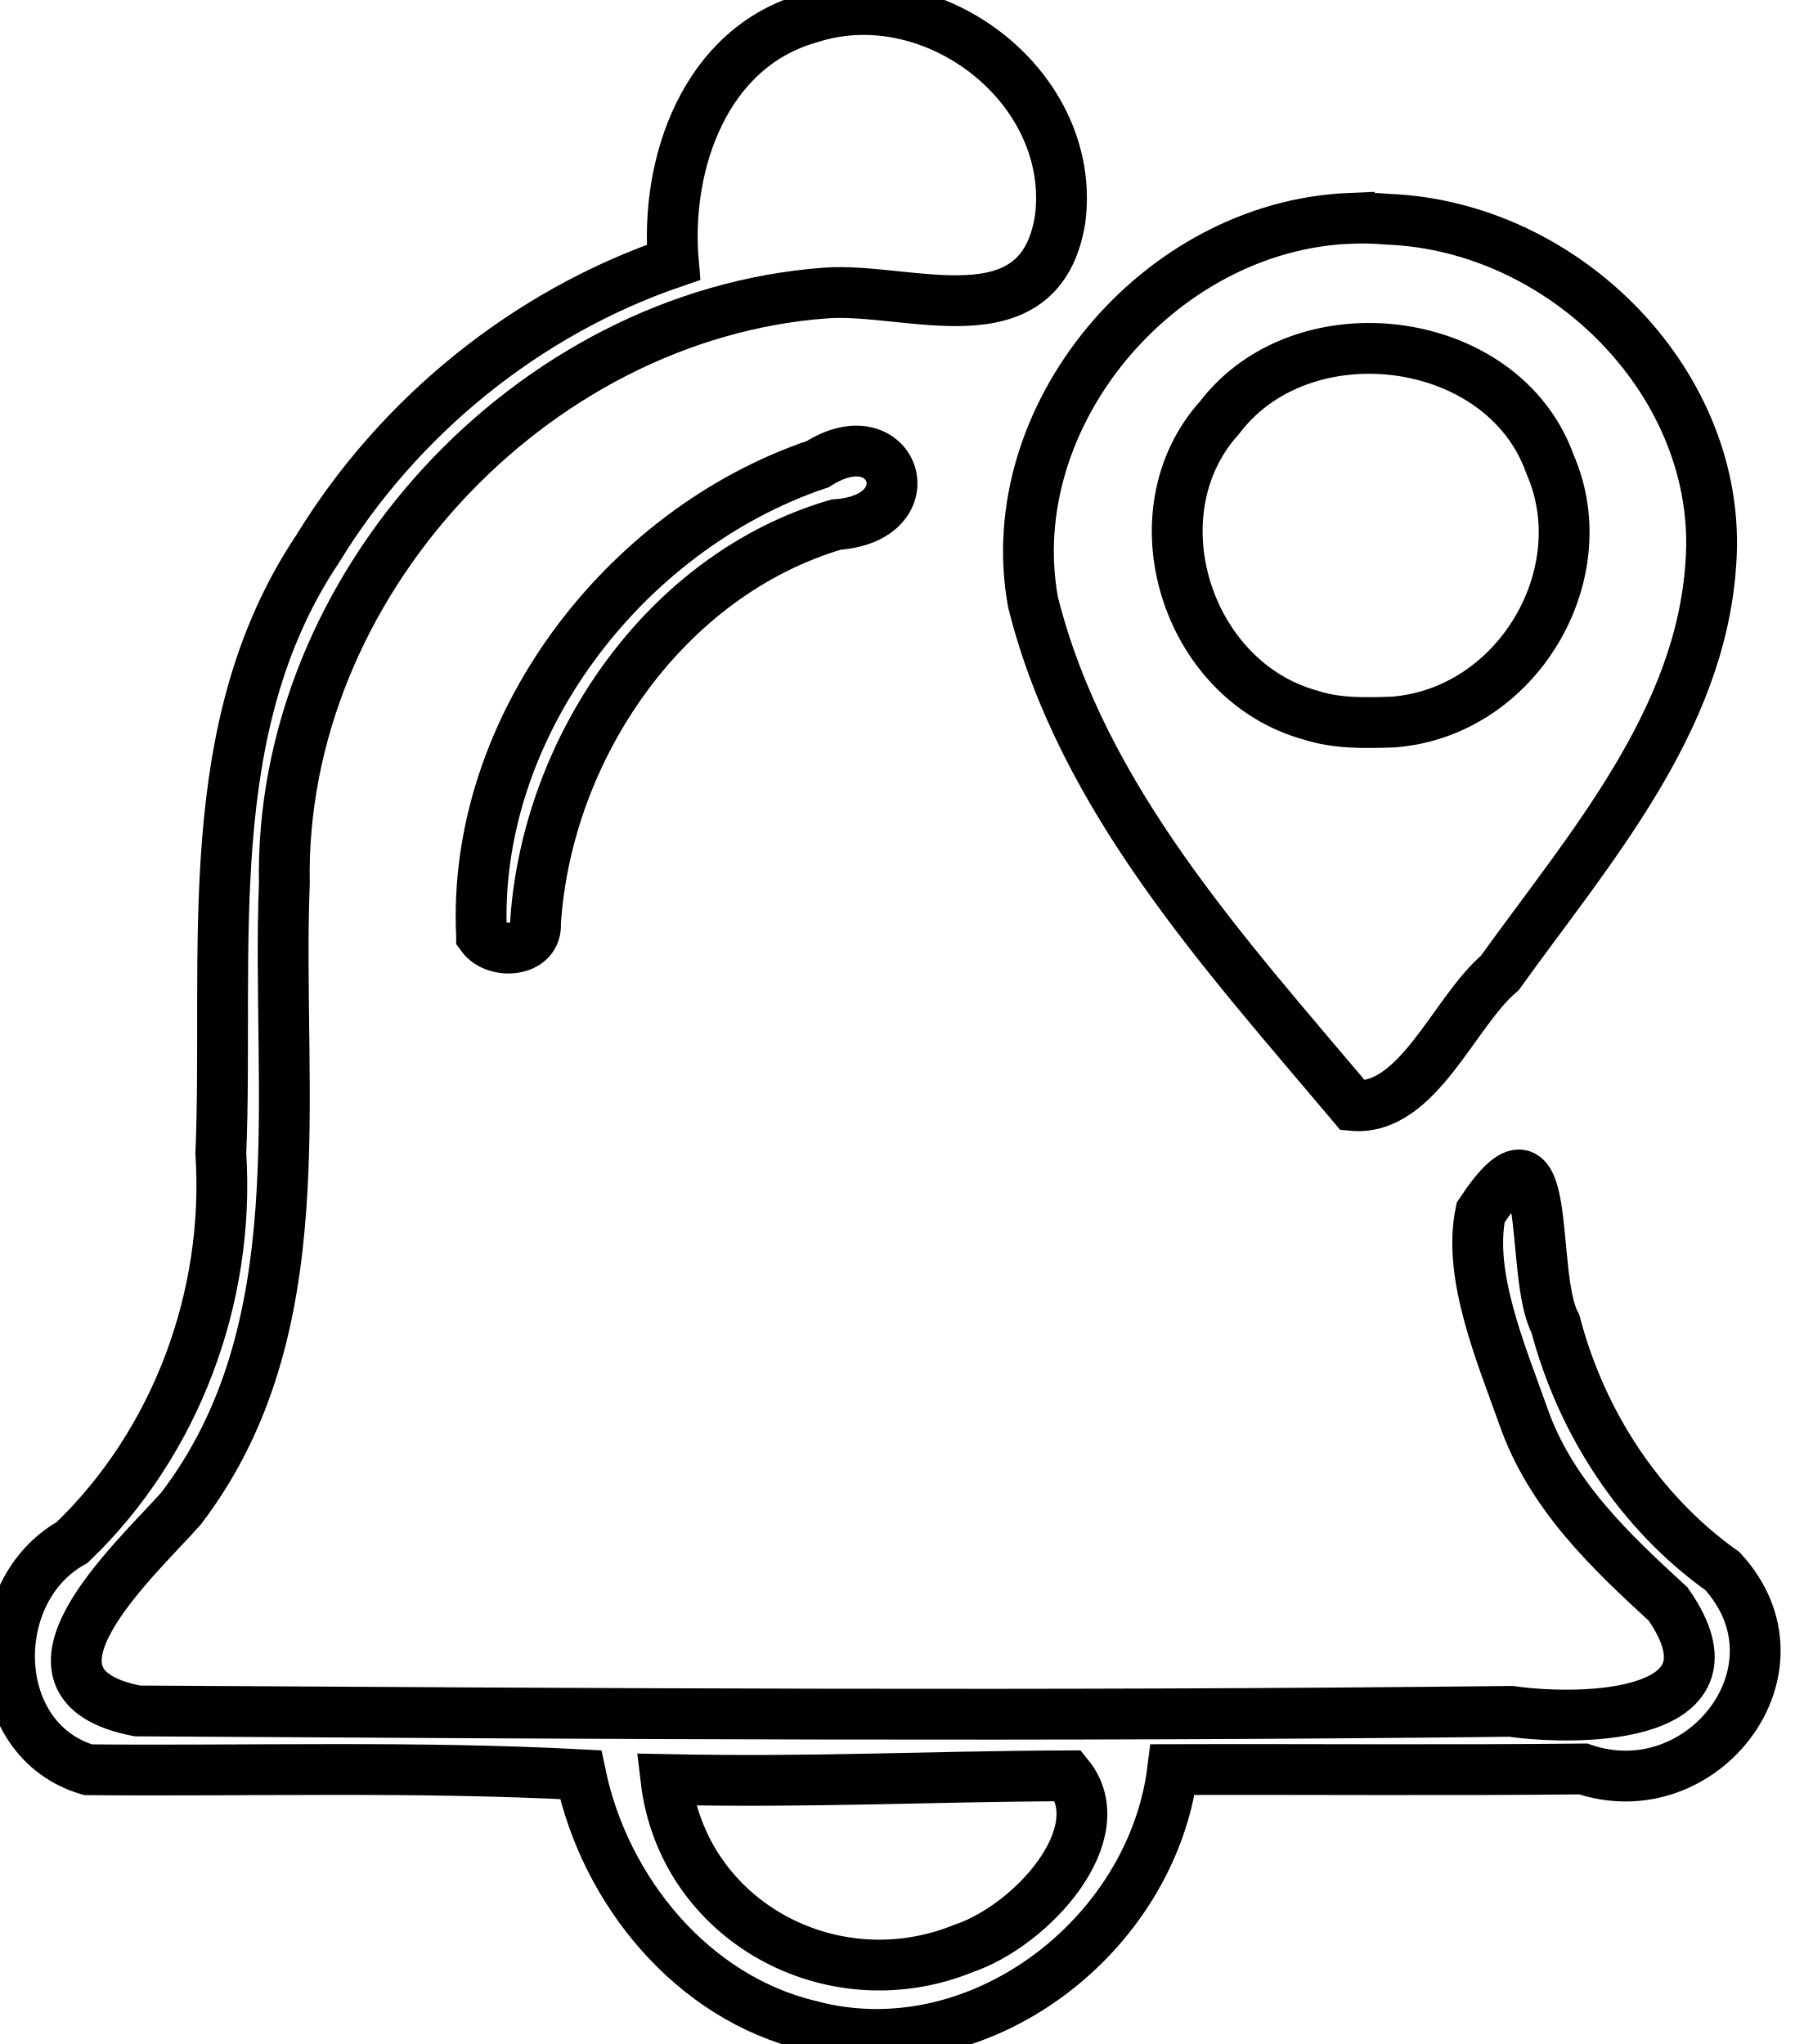
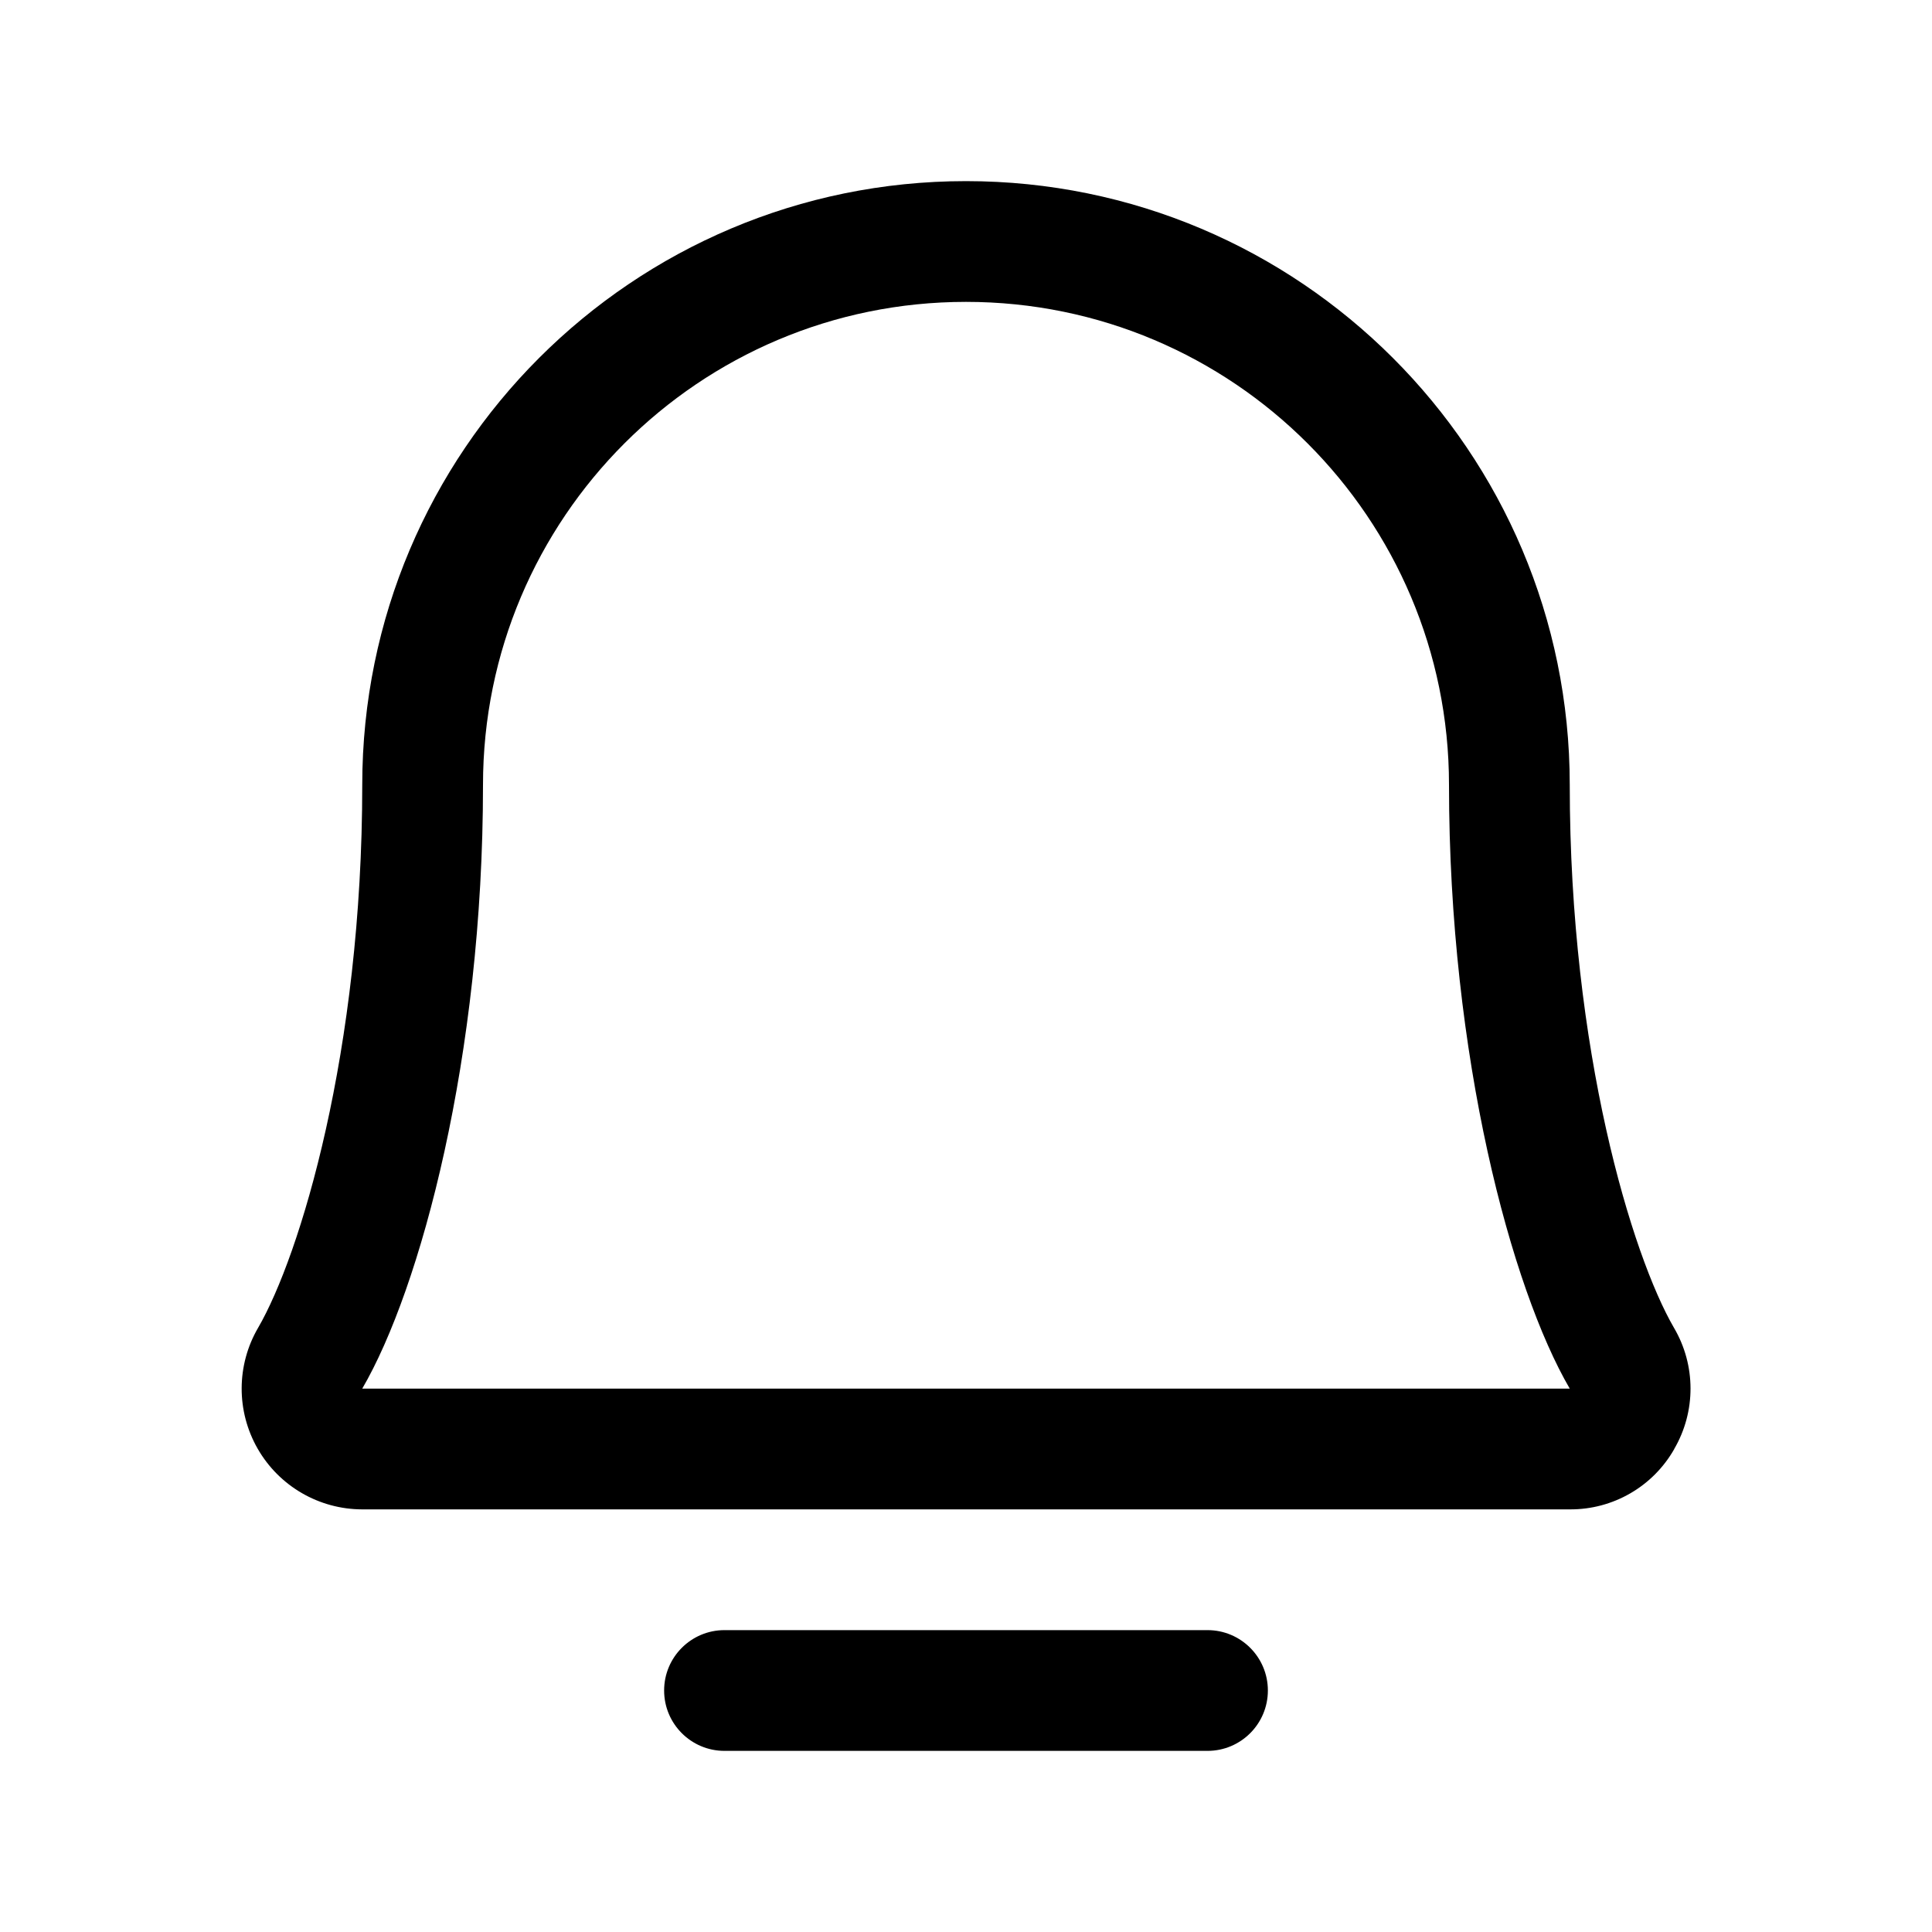
- <svg xmlns="http://www.w3.org/2000/svg" version="1.1" id="svg1" width="284.019" height="321.926" viewBox="0 0 284.019 321.926">
-   <defs id="defs1" />
-   <g id="g1" transform="translate(-60.70271,-22.95499)">
-     <path style="fill:#000000;fill-opacity:0;stroke:#000000;stroke-width:8;stroke-dasharray:none;stroke-opacity:1" d="m 136.537,170.354 c -1.626,-32.65 22.4,-64.036 52.946,-74.304 11.997,-7.662 17.556,8.521 2.881,9.53 -26.953,7.902 -45.555,35.187 -47.341,62.751 0.348,4.583 -6.305,5.061 -8.486,2.024 z" id="path9" />
-     <path id="path8" style="fill:#000000;fill-opacity:0;stroke:#000000;stroke-width:8;stroke-dasharray:none;stroke-opacity:1" d="m 273.171,57.345 c -30.056,1.265 -55.137,31.186 -49.805,60.436 7.706,30.89 30.198,55.331 50.37,79.288 10.197,0.926 15.936,-14.809 23.119,-20.857 14.095,-19.62 31.654,-39.583 33.251,-64.59 2.029,-27.79 -22.673,-53.026 -50.865,-54.139 -2.04,-0.179 -4.066,-0.222 -6.07,-0.137 z m 3.863,20.487 c 11.868,0.26 23.653,6.633 27.765,18.299 7.561,17.339 -5.261,39.092 -24.766,40.546 -4.272,0.143 -8.803,0.263 -12.913,-1.081 -19.639,-5.341 -27.958,-31.876 -14.357,-46.891 5.759,-7.579 15.041,-11.075 24.271,-10.873 z" />
-     <path id="path3" style="fill:#000000;fill-opacity:0;stroke:#000000;stroke-width:8;stroke-dasharray:none;stroke-opacity:1" d="m 195.584,24.477 c -2.479,0.097 -4.964,0.523 -7.4,1.32 -16.444,4.628 -22.802,22.906 -21.445,38.475 -23.174,7.927 -43.284,24.27 -56.033,45.154 -18.892,28.268 -13.924,63.159 -15.229,95.221 1.449,22.593 -7.027,45.516 -23.42,61.25 -13.7,7.635 -13.342,31.077 2.504,35.791 25.857,0.22 51.735,-0.584 77.572,0.781 3.818,18.249 17.521,35.08 36.076,39.516 26.361,7.085 53.876,-13.958 57.148,-40.324 21.546,-0.065 43.095,0.13 64.641,-0.098 18.761,6.37 36.013,-15.783 21.936,-31.148 -13.103,-9.336 -22.243,-23.475 -26.307,-38.967 -4.257,-7.821 0.057,-35.396 -11.773,-17.533 -2.059,9.843 3.171,22.097 6.709,32.066 4.305,12.367 13.622,21.173 22.812,29.609 12.472,17.92 -13.238,18.519 -24.754,16.9 -72.083,0.821 -144.243,0.361 -216.285,-0.065 -21.931,-4.261 -0.521,-23.596 6.844,-31.842 C 110.792,232.304 104.184,195.182 105.477,162.125 104.585,115.359 144.211,72.55 190.68,69.104 203.713,68.117 224.461,77.091 227.637,57.5 229.967,39.307 212.935,23.799 195.584,24.477 Z m 33.354,278.164 c 7.321,9.009 -5.727,23.565 -16.533,27.201 -20.727,8.421 -44.213,-4.367 -46.84,-26.613 24.018,0.475 40.312,-0.488 63.373,-0.588 z" />
-   </g>
+ <svg xmlns="http://www.w3.org/2000/svg" width="32" height="32" fill="#000000" viewBox="0 0 256 256">
+   <path d="M168,224a8,8,0,0,1-8,8H96a8,8,0,1,1,0-16h64A8,8,0,0,1,168,224Zm53.85-32A15.8,15.8,0,0,1,208,200H48a16,16,0,0,1-13.8-24.06C39.75,166.38,48,139.34,48,104a80,80,0,1,1,160,0c0,35.33,8.26,62.38,13.81,71.94A15.89,15.89,0,0,1,221.84,192ZM208,184c-7.73-13.27-16-43.95-16-80a64,64,0,1,0-128,0c0,36.06-8.28,66.74-16,80Z" />
</svg>
